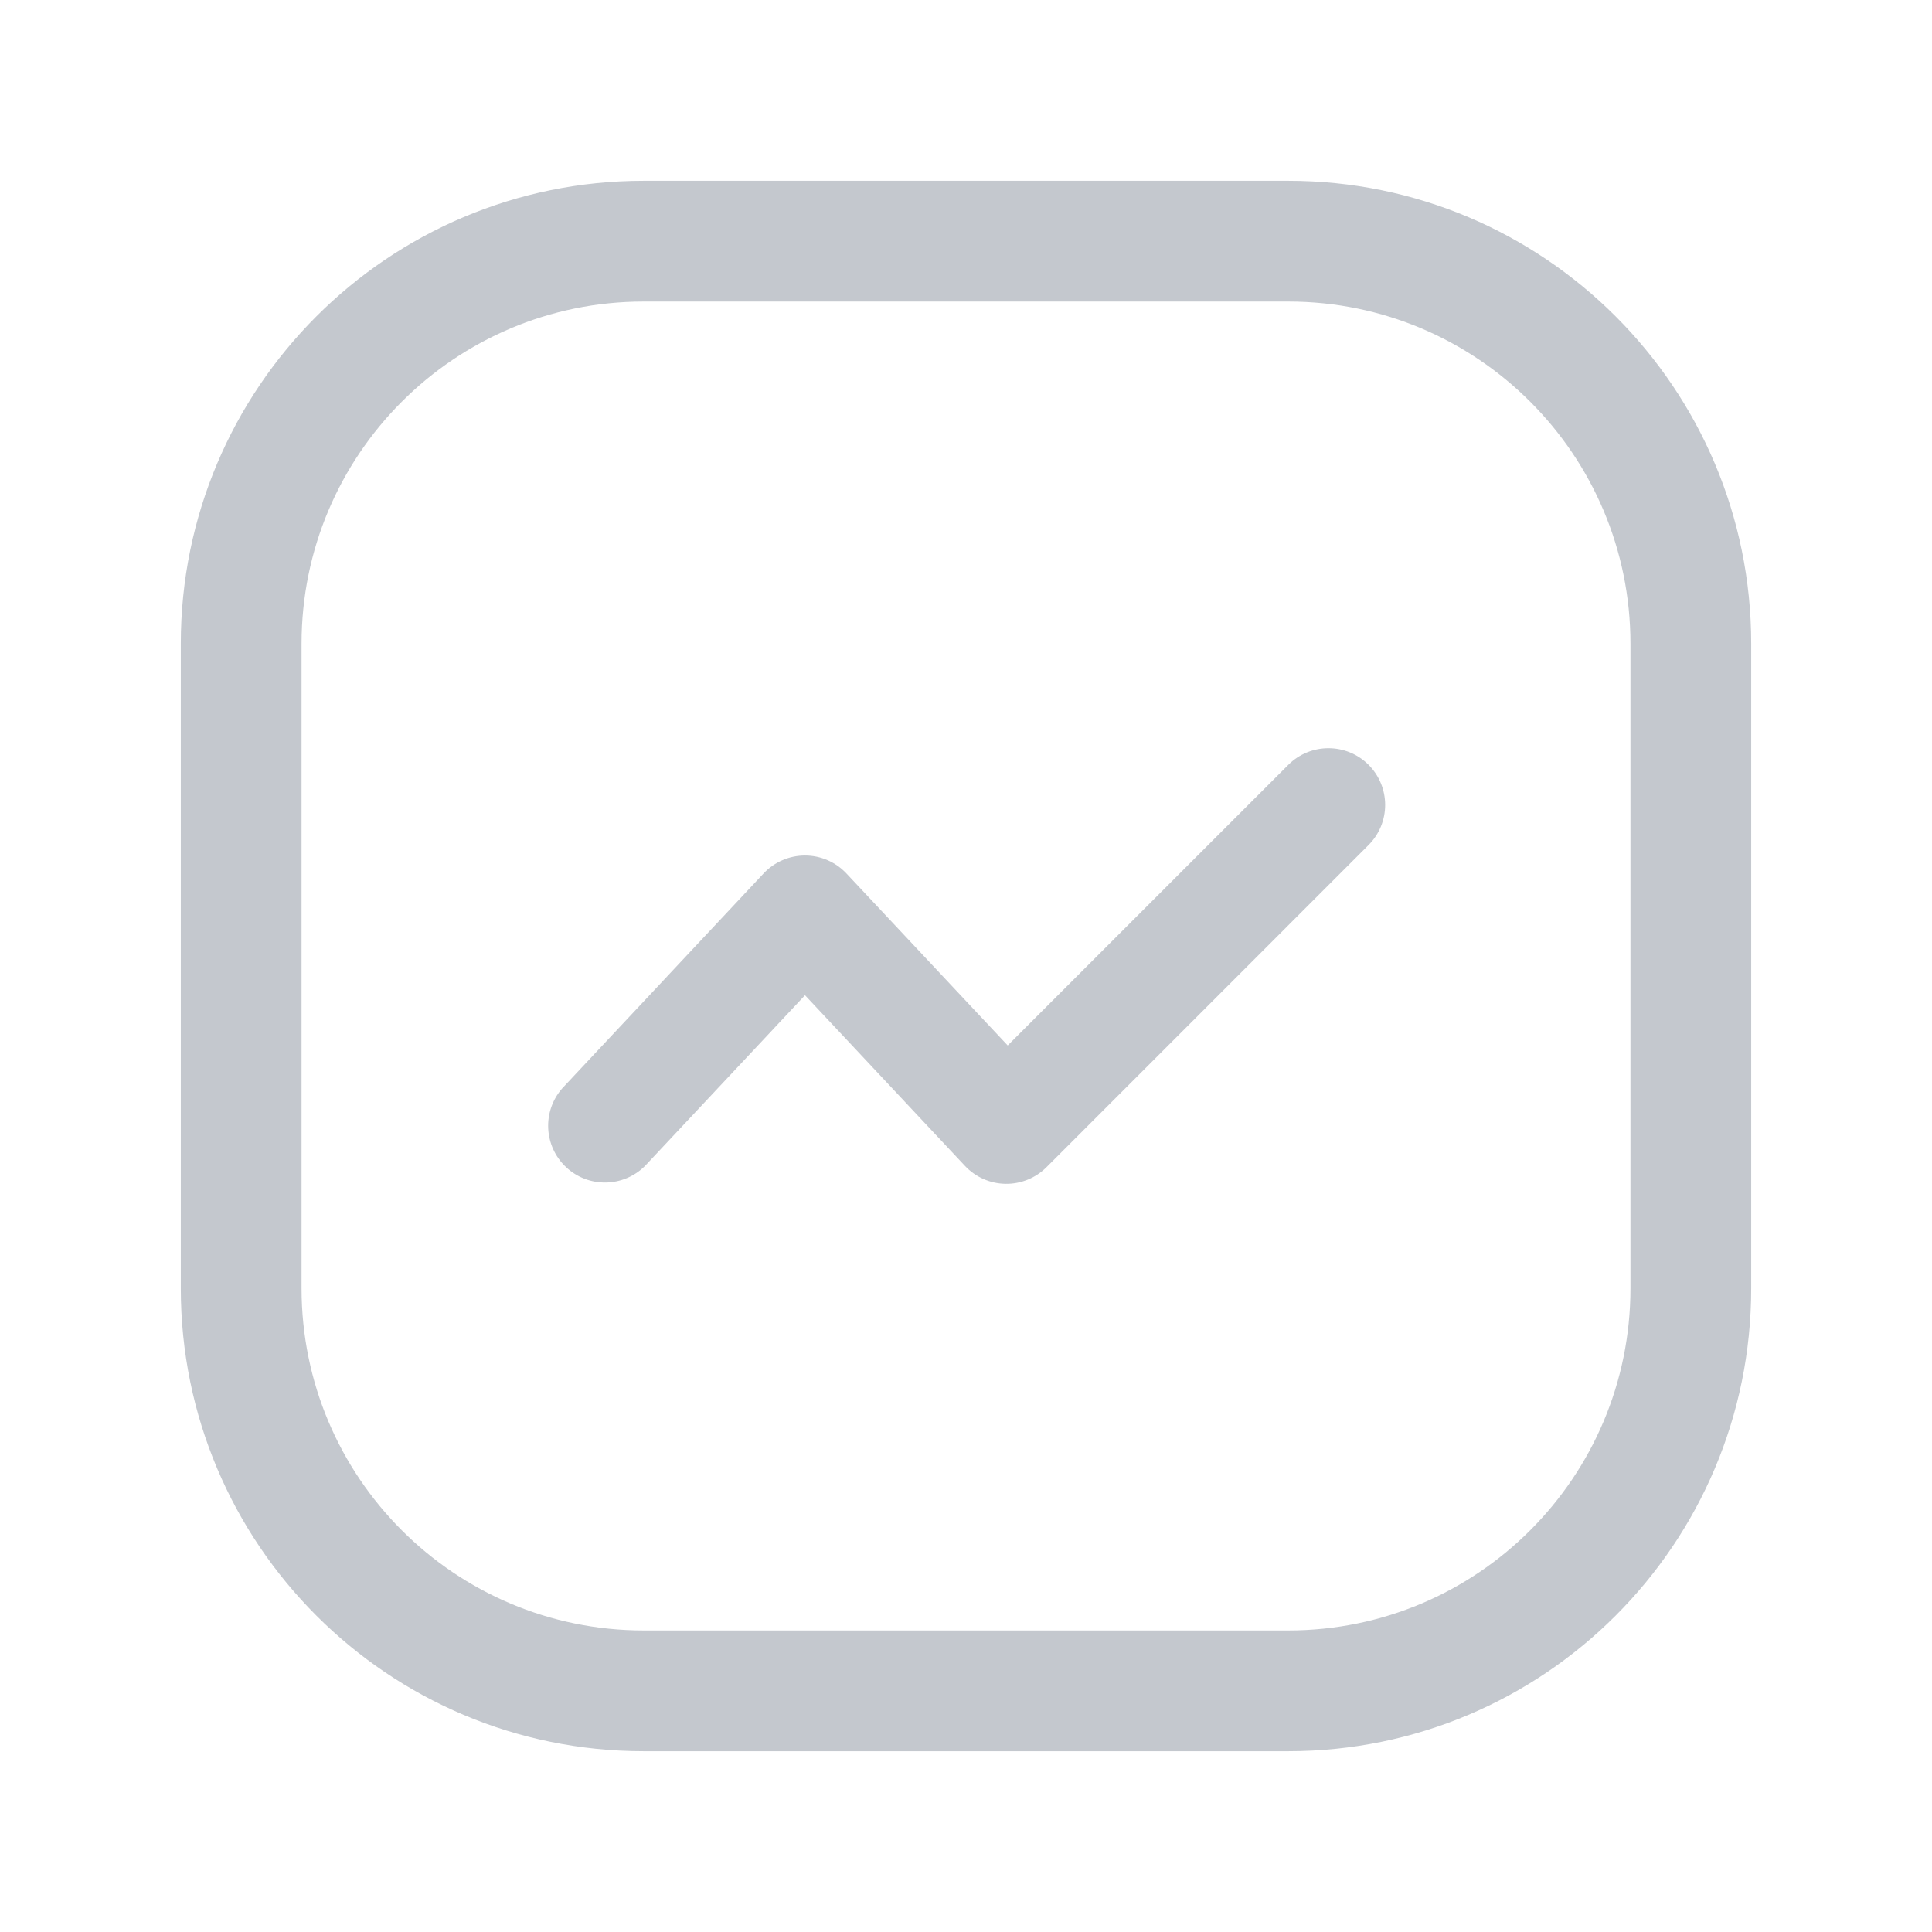
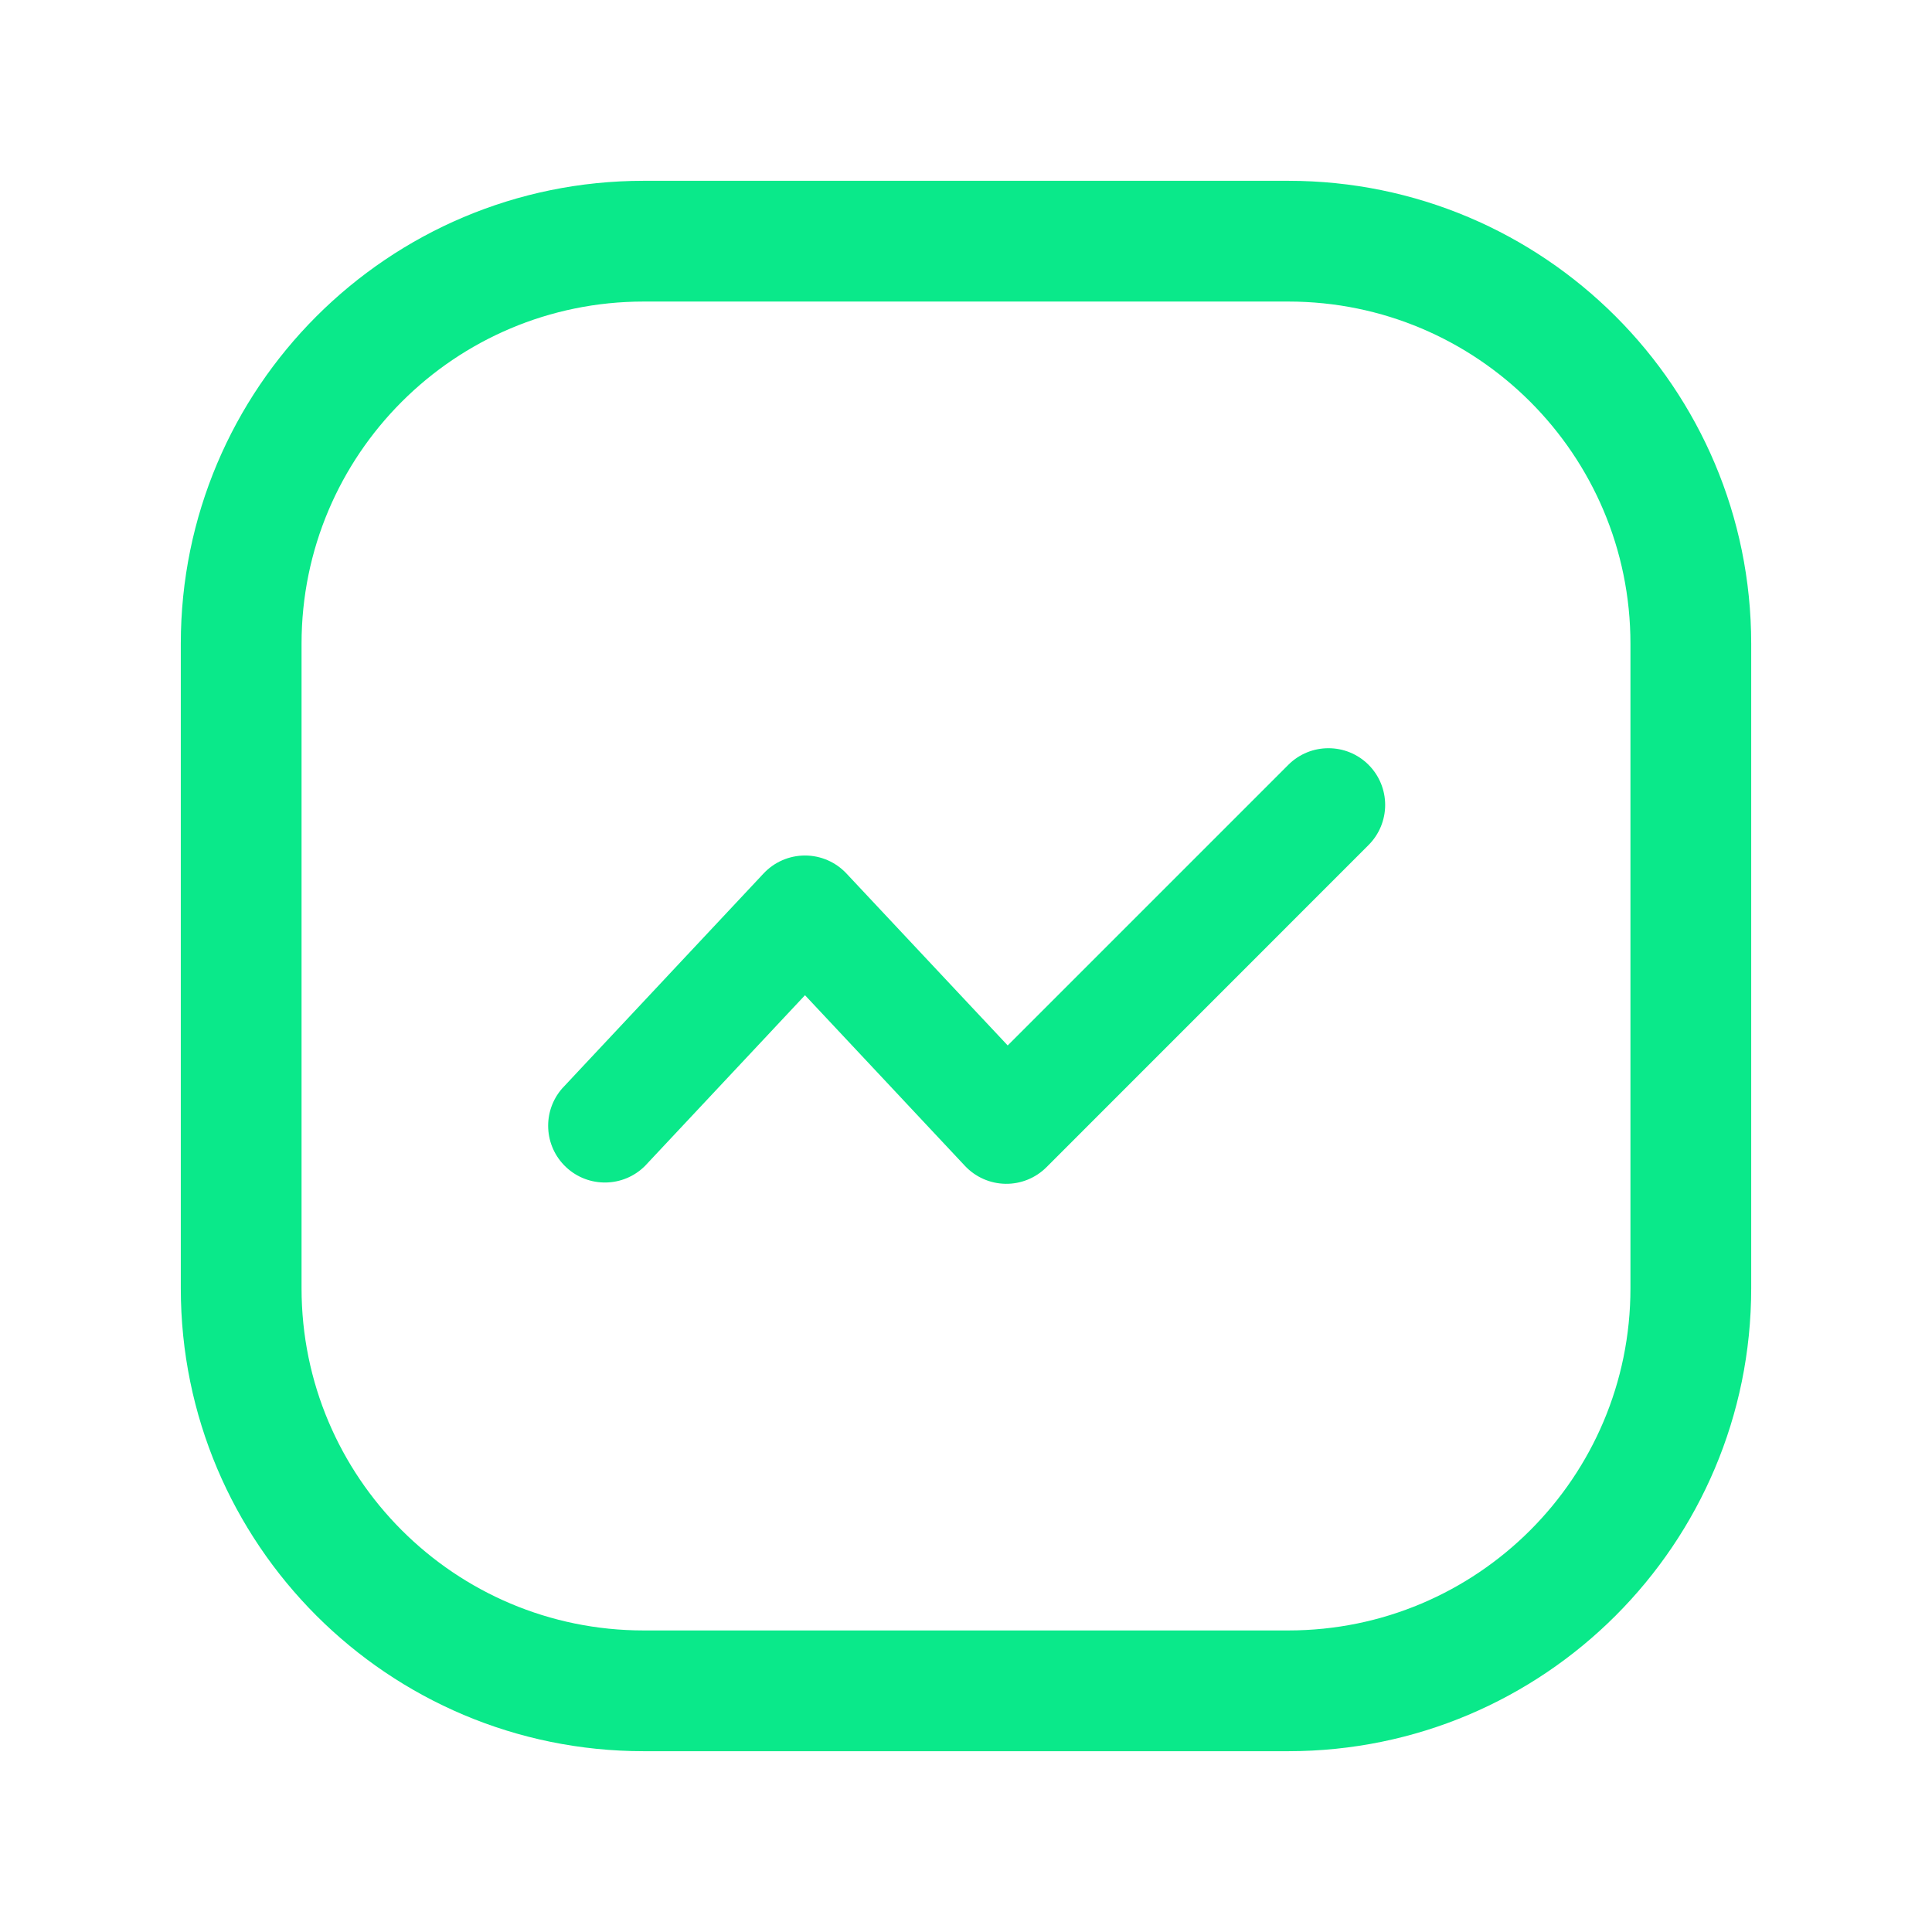
<svg xmlns="http://www.w3.org/2000/svg" width="1em" height="1em" fill="none" viewBox="0 0 24 24">
-   <path fill="#C4C8CE" fill-rule="evenodd" d="M17 9.5a.705.705 0 0 1 0 .998l-4 4.001a.705.705 0 0 1-1.013-.016L10 12.363l-1.987 2.12a.705.705 0 0 1-1.028-.964l2.5-2.668a.705.705 0 0 1 1.03 0l2.003 2.136 3.486-3.486a.705.705 0 0 1 .997 0" clip-rule="evenodd" />
-   <path fill="#C4C8CE" fill-rule="evenodd" d="M2.246 7.996a5.75 5.75 0 0 1 5.75-5.75h8.008a5.75 5.75 0 0 1 5.75 5.75v8.008a5.75 5.75 0 0 1-5.75 5.75H7.996a5.75 5.75 0 0 1-5.75-5.75zm5.75-4.25a4.25 4.25 0 0 0-4.25 4.25v8.008a4.25 4.25 0 0 0 4.25 4.25h8.008a4.25 4.25 0 0 0 4.25-4.25V7.996a4.25 4.25 0 0 0-4.25-4.25z" clip-rule="evenodd" />
+   <path fill="#0AE98A" fill-rule="evenodd" d="M17 9.5a.705.705 0 0 1 0 .998l-4 4.001a.705.705 0 0 1-1.013-.016L10 12.363l-1.987 2.12a.705.705 0 0 1-1.028-.964l2.5-2.668a.705.705 0 0 1 1.03 0l2.003 2.136 3.486-3.486a.705.705 0 0 1 .997 0" clip-rule="evenodd">
+ </path>
+   <path fill="#0AE98A" fill-rule="evenodd" d="M2.246 7.996a5.75 5.75 0 0 1 5.75-5.75h8.008a5.75 5.75 0 0 1 5.75 5.75v8.008a5.75 5.75 0 0 1-5.75 5.75H7.996a5.75 5.75 0 0 1-5.75-5.75zm5.75-4.25a4.25 4.25 0 0 0-4.25 4.25v8.008a4.25 4.25 0 0 0 4.25 4.25h8.008a4.25 4.25 0 0 0 4.25-4.25V7.996a4.25 4.25 0 0 0-4.25-4.25z" clip-rule="evenodd">
+ </path>
</svg>
